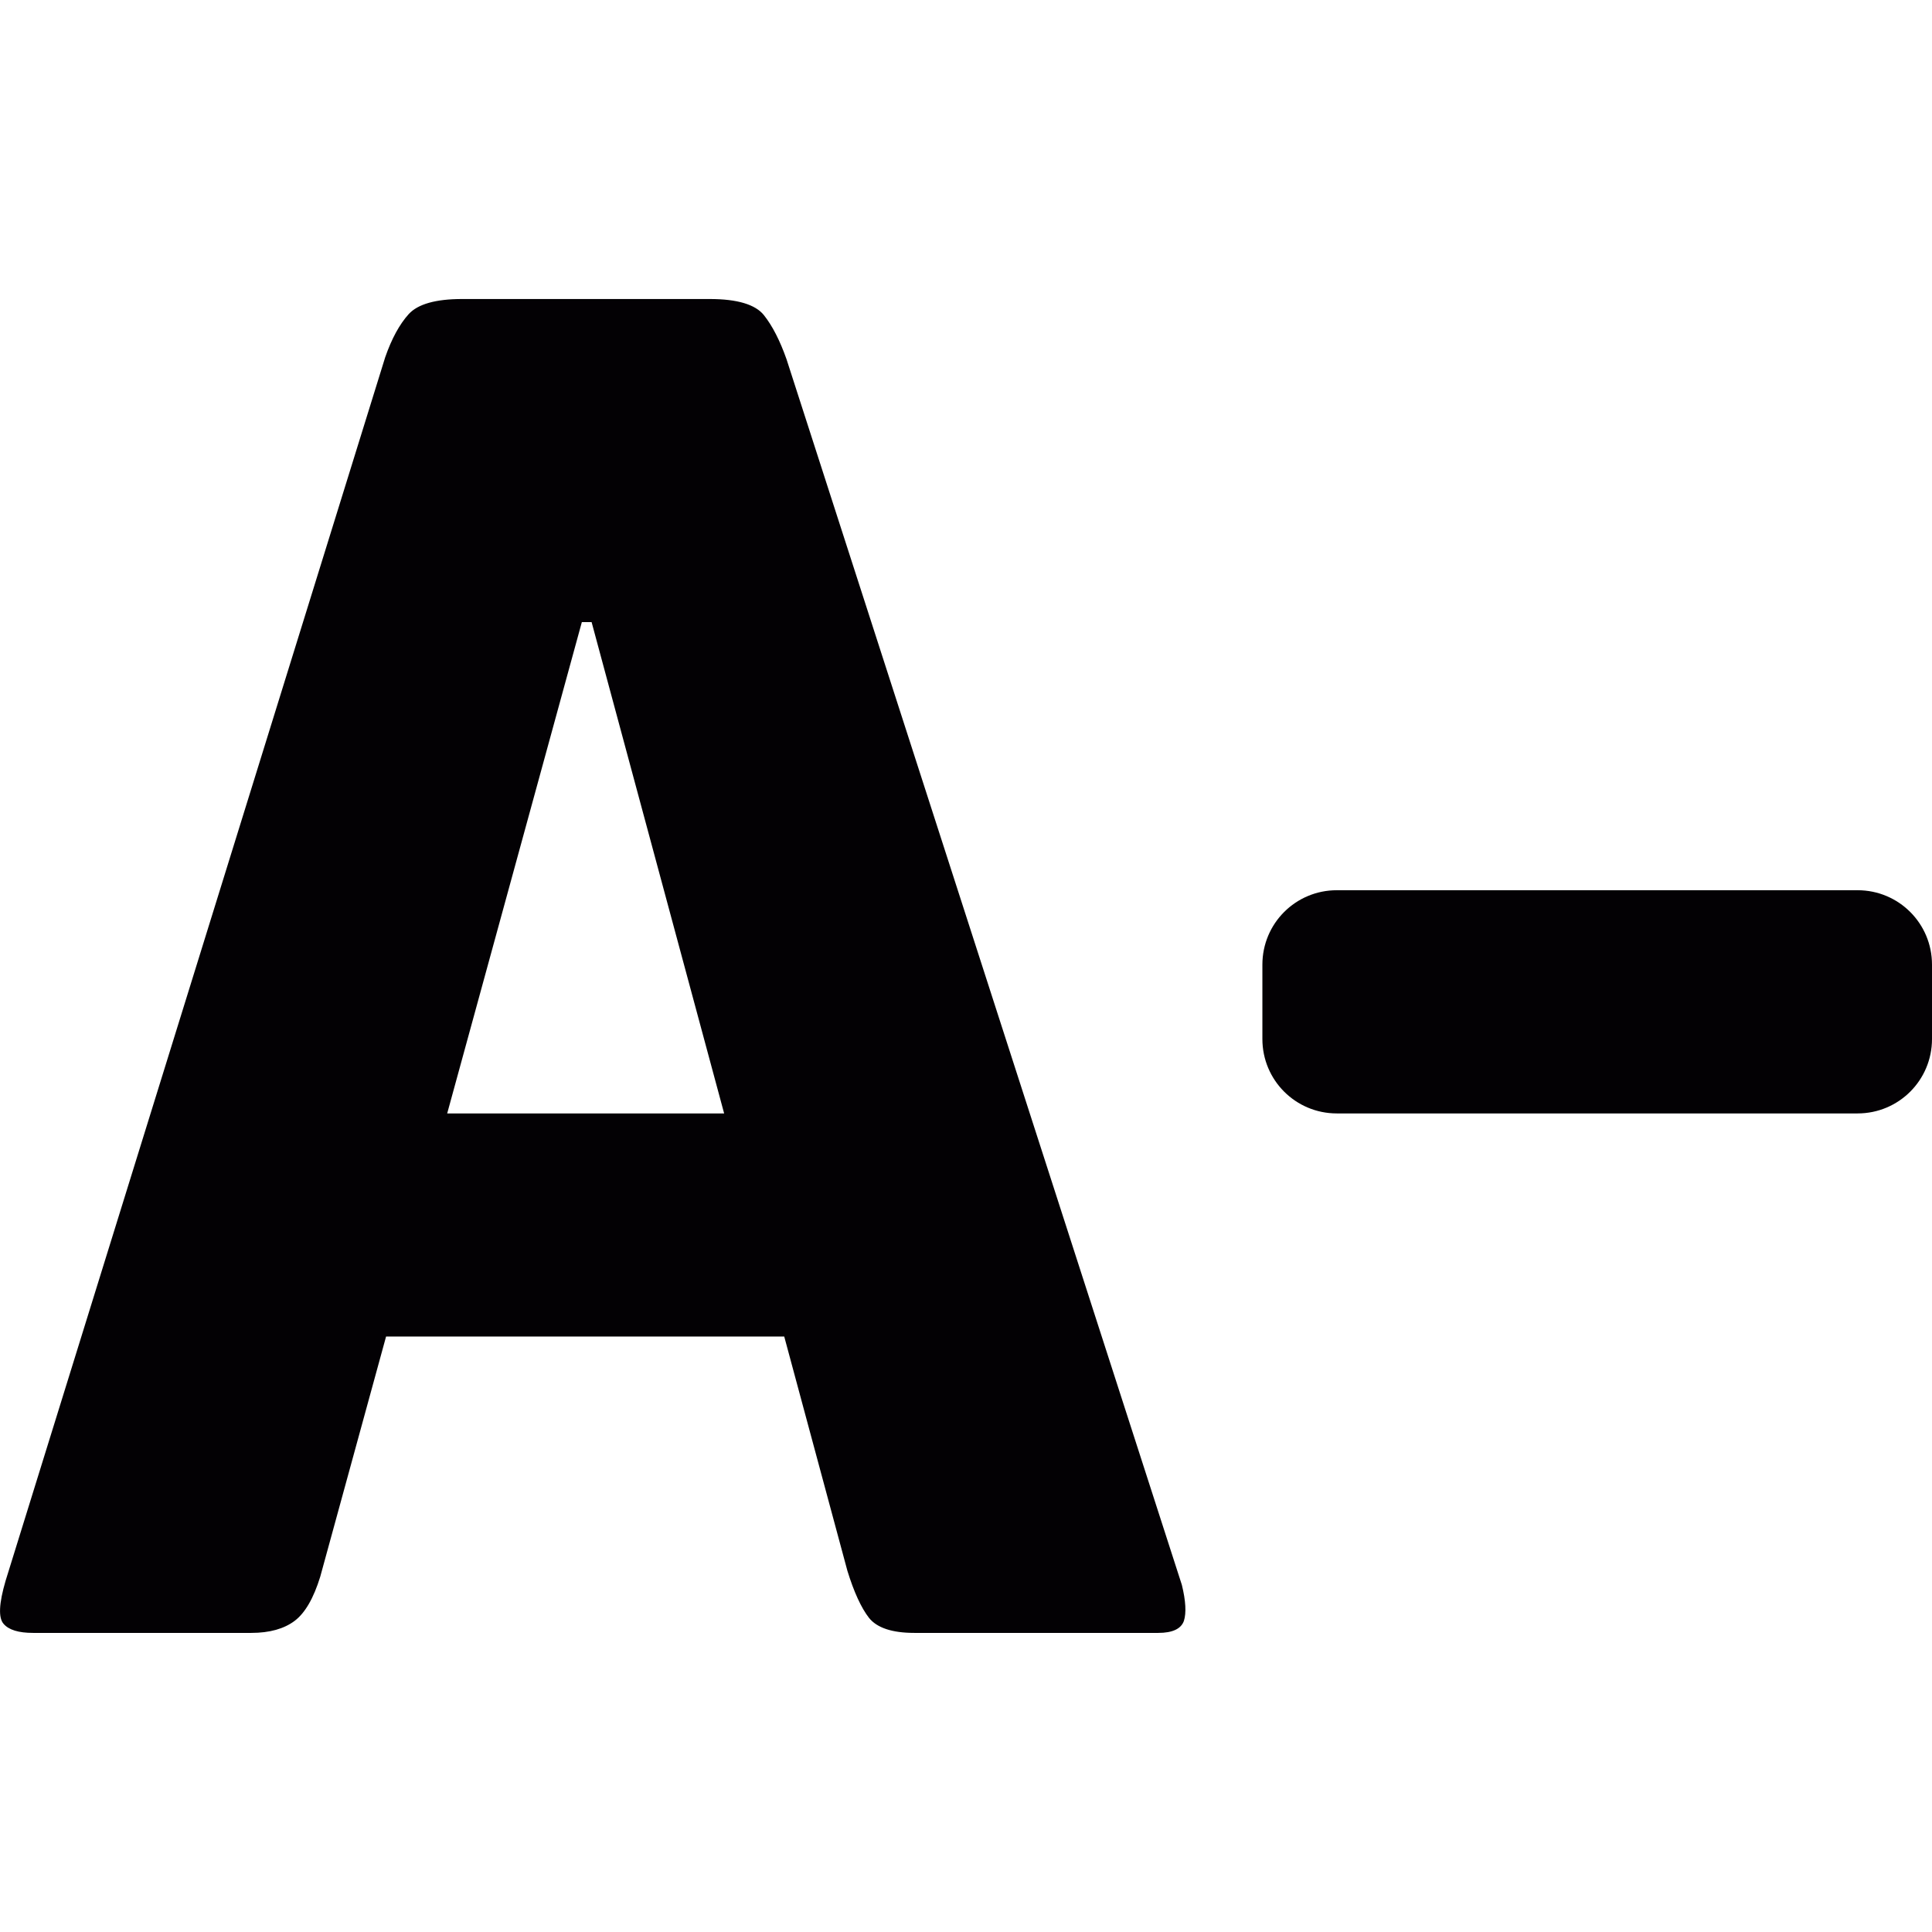
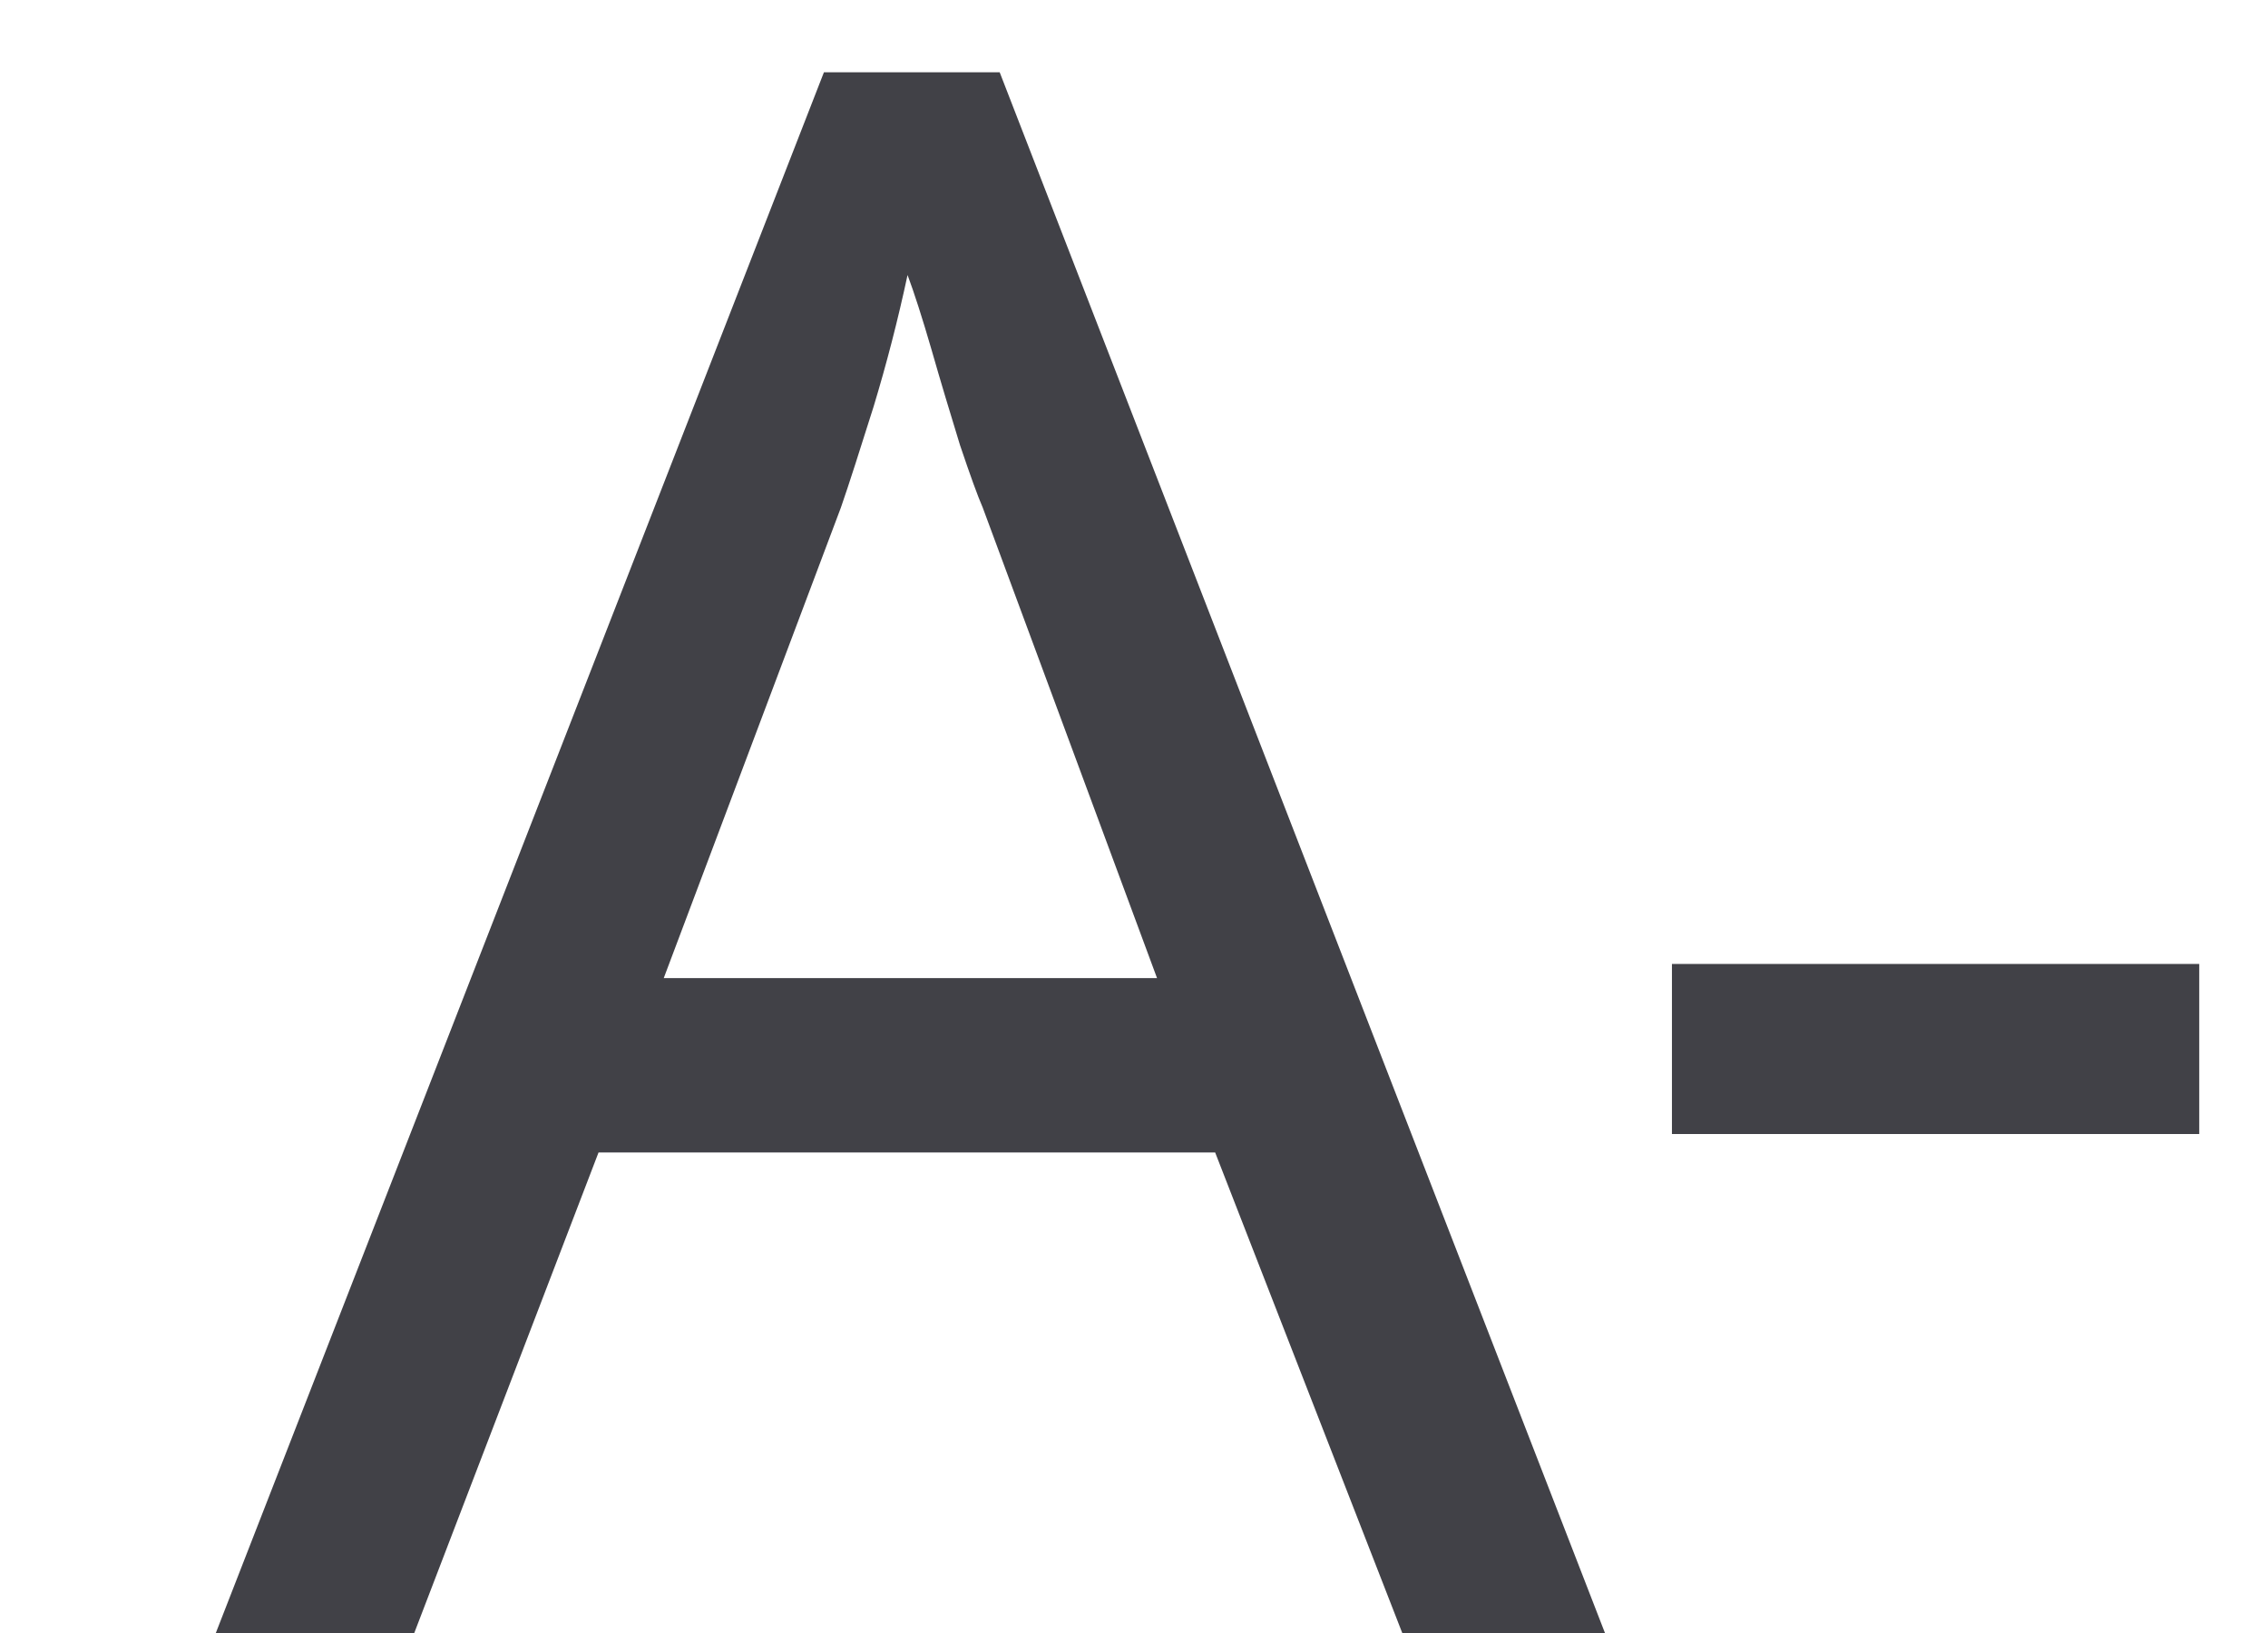
- <svg xmlns="http://www.w3.org/2000/svg" version="1.1" id="Capa_1" x="0px" y="0px" viewBox="0 0 24.591 24.591" style="enable-background:new 0 0 24.591 24.591;" xml:space="preserve">
-   <g>
-     <path style="fill:#030104;" d="M24.591,12.278v0.947c0,0.524-0.423,0.947-0.947,0.947h-6.629c-0.524,0-0.947-0.423-0.947-0.947   v-0.947c0-0.524,0.423-0.947,0.947-0.947h6.629C24.168,11.331,24.591,11.754,24.591,12.278z M15.043,20.173   c0.05,0.203,0.058,0.358,0.026,0.458c-0.035,0.1-0.143,0.153-0.326,0.153h-3.105c-0.284,0-0.476-0.065-0.577-0.191   c-0.1-0.129-0.192-0.33-0.275-0.599l-0.804-2.982H4.914l-0.838,3.057c-0.084,0.272-0.192,0.461-0.326,0.562   c-0.133,0.1-0.317,0.153-0.551,0.153H0.421c-0.184,0-0.309-0.038-0.375-0.115c-0.068-0.076-0.06-0.258,0.025-0.548L4.903,4.547   c0.083-0.238,0.183-0.421,0.3-0.55C5.319,3.871,5.545,3.806,5.88,3.806h3.155c0.35,0,0.58,0.07,0.688,0.205   c0.108,0.136,0.204,0.323,0.288,0.561L15.043,20.173z M9.217,14.172L7.53,7.918H7.406l-1.714,6.254H9.217z" />
+ <svg xmlns="http://www.w3.org/2000/svg" width="25px" height="18px" viewBox="0 0 21 18" version="1.1">
+   <g id="Page-1" stroke="none" stroke-width="1" fill="none" fill-rule="evenodd" font-family="PTSans-Regular, PT Sans" font-size="24" font-weight="normal" letter-spacing="-0.24">
+     <g id="Artboard" transform="translate(-58, -49)" fill="#414147">
+       <text id="A-">
+         <tspan x="58.38" y="67">A-</tspan>
+       </text>
+     </g>
  </g>
-   <g>
- </g>
-   <g>
- </g>
-   <g>
- </g>
-   <g>
- </g>
-   <g>
- </g>
-   <g>
- </g>
-   <g>
- </g>
-   <g>
- </g>
-   <g>
- </g>
-   <g>
- </g>
-   <g>
- </g>
-   <g>
- </g>
-   <g>
- </g>
-   <g>
- </g>
-   <g>
- </g>
</svg>
